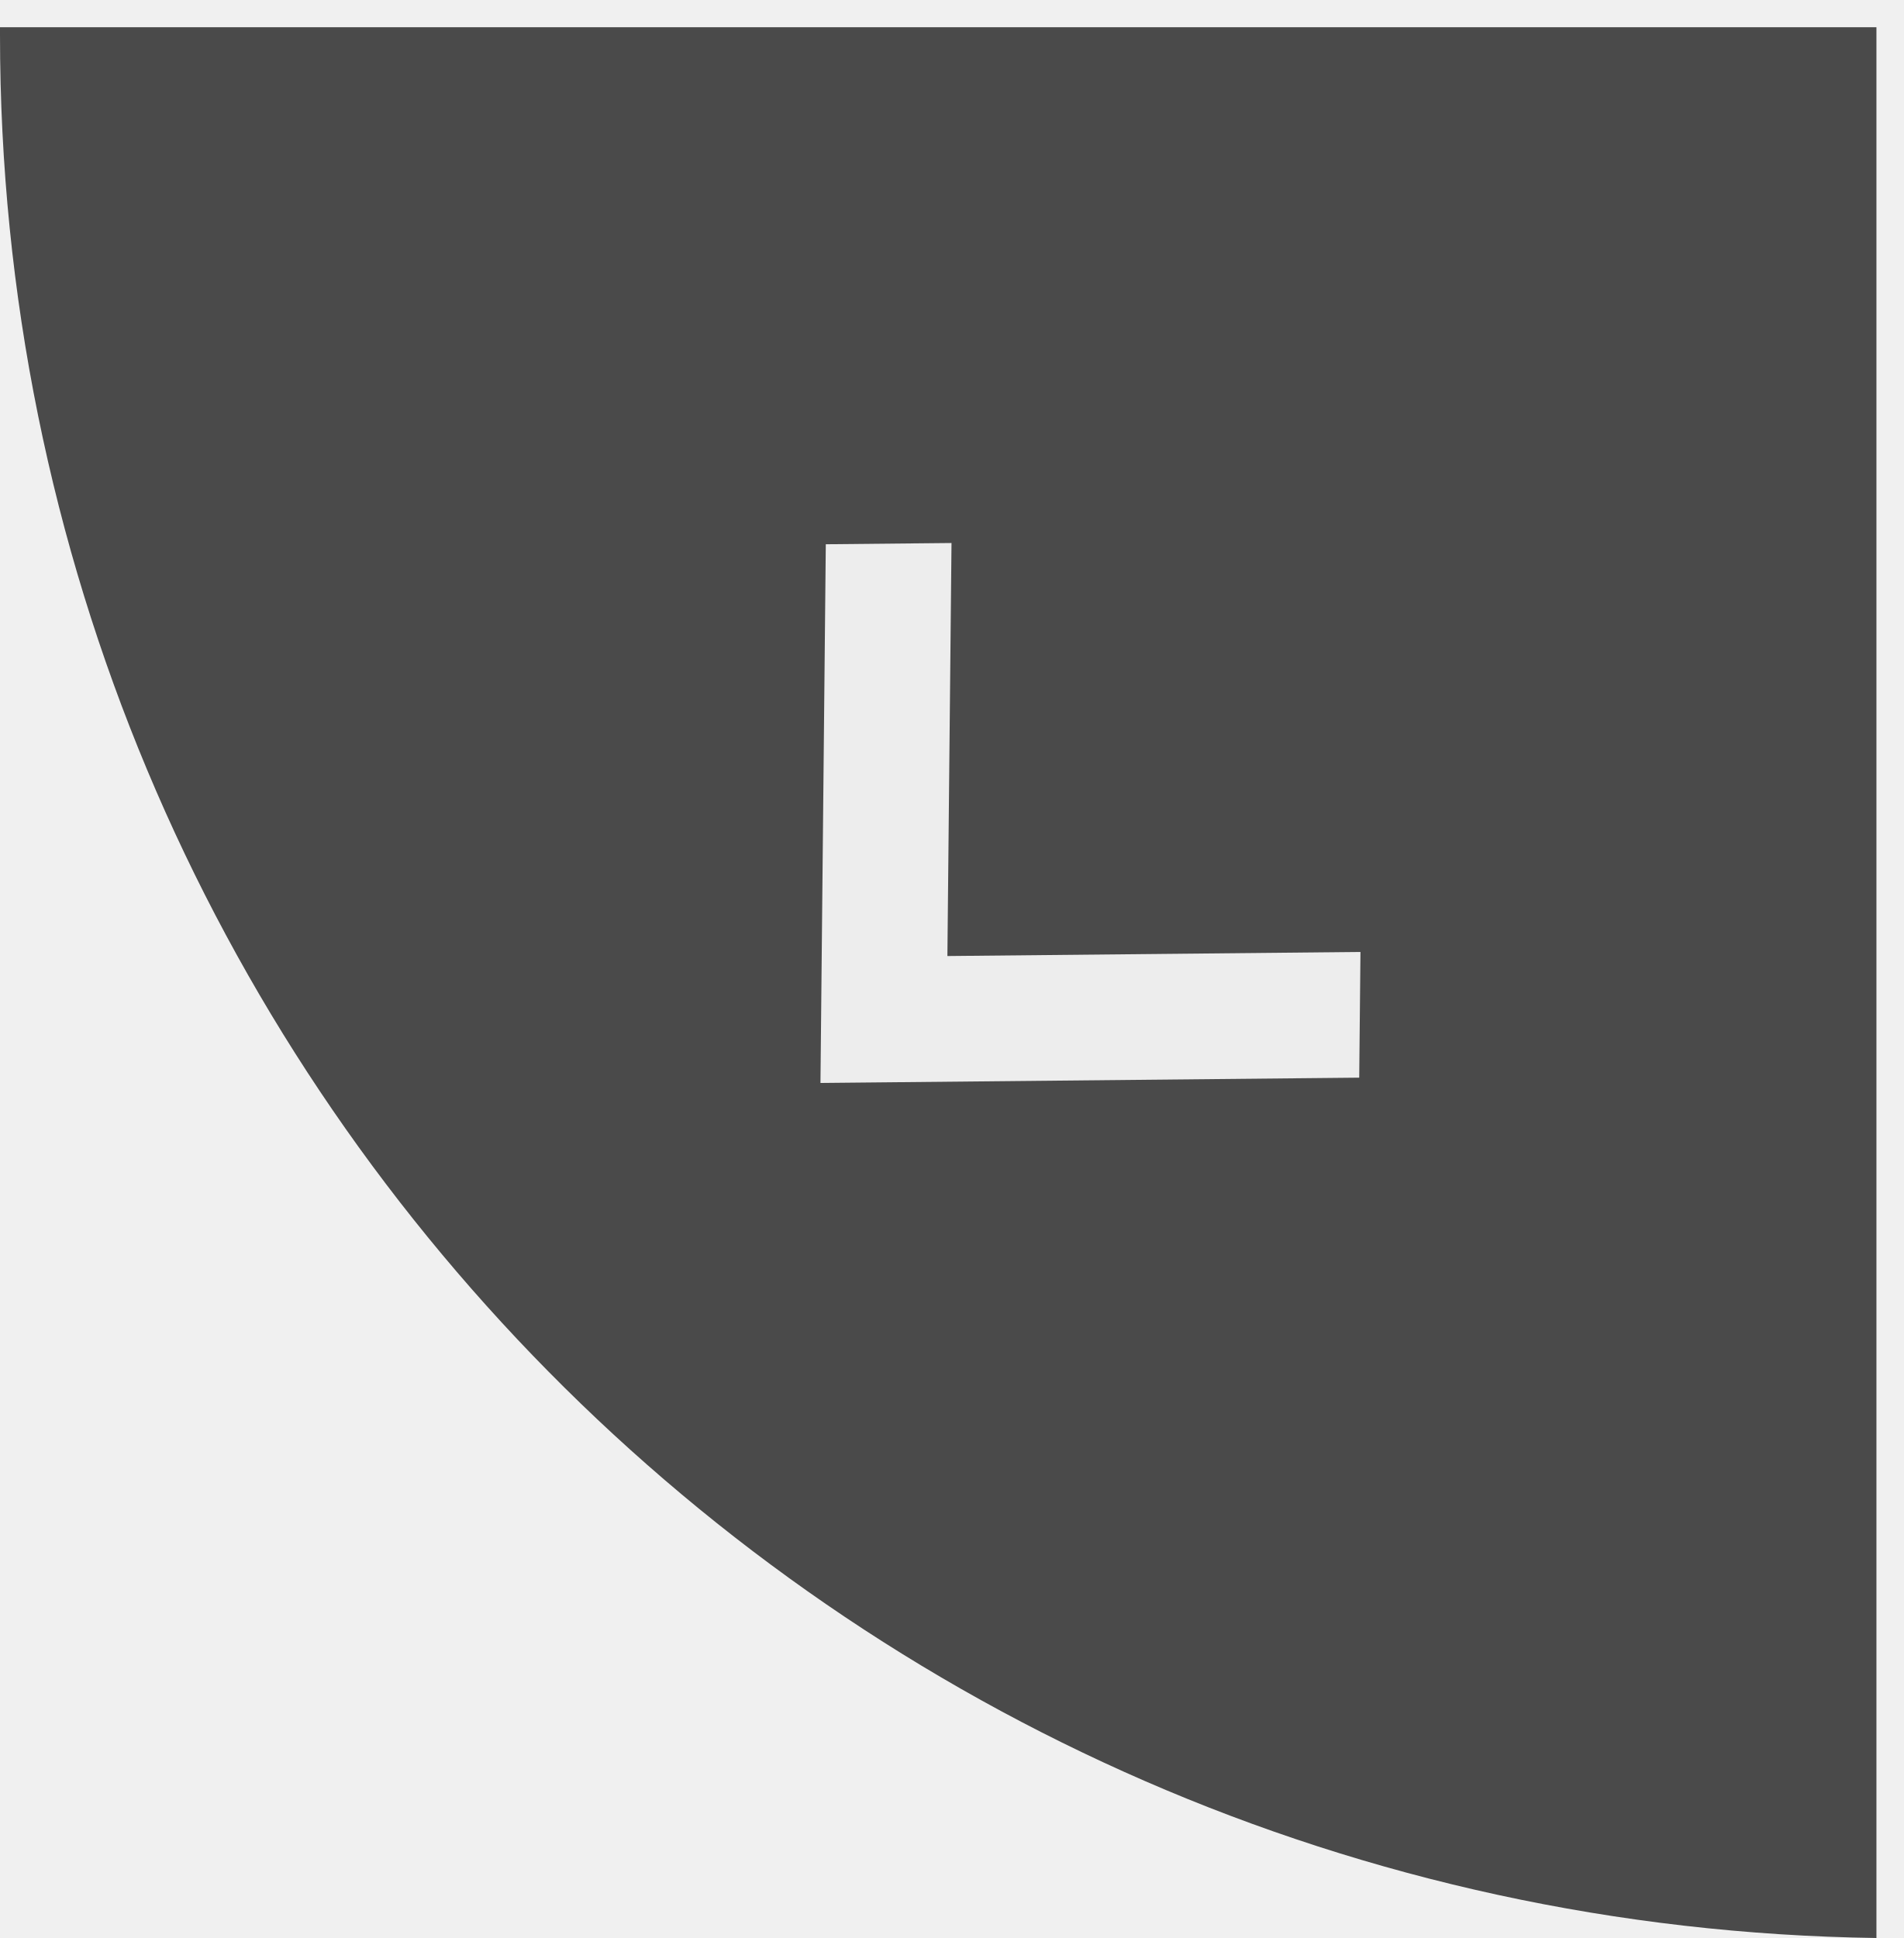
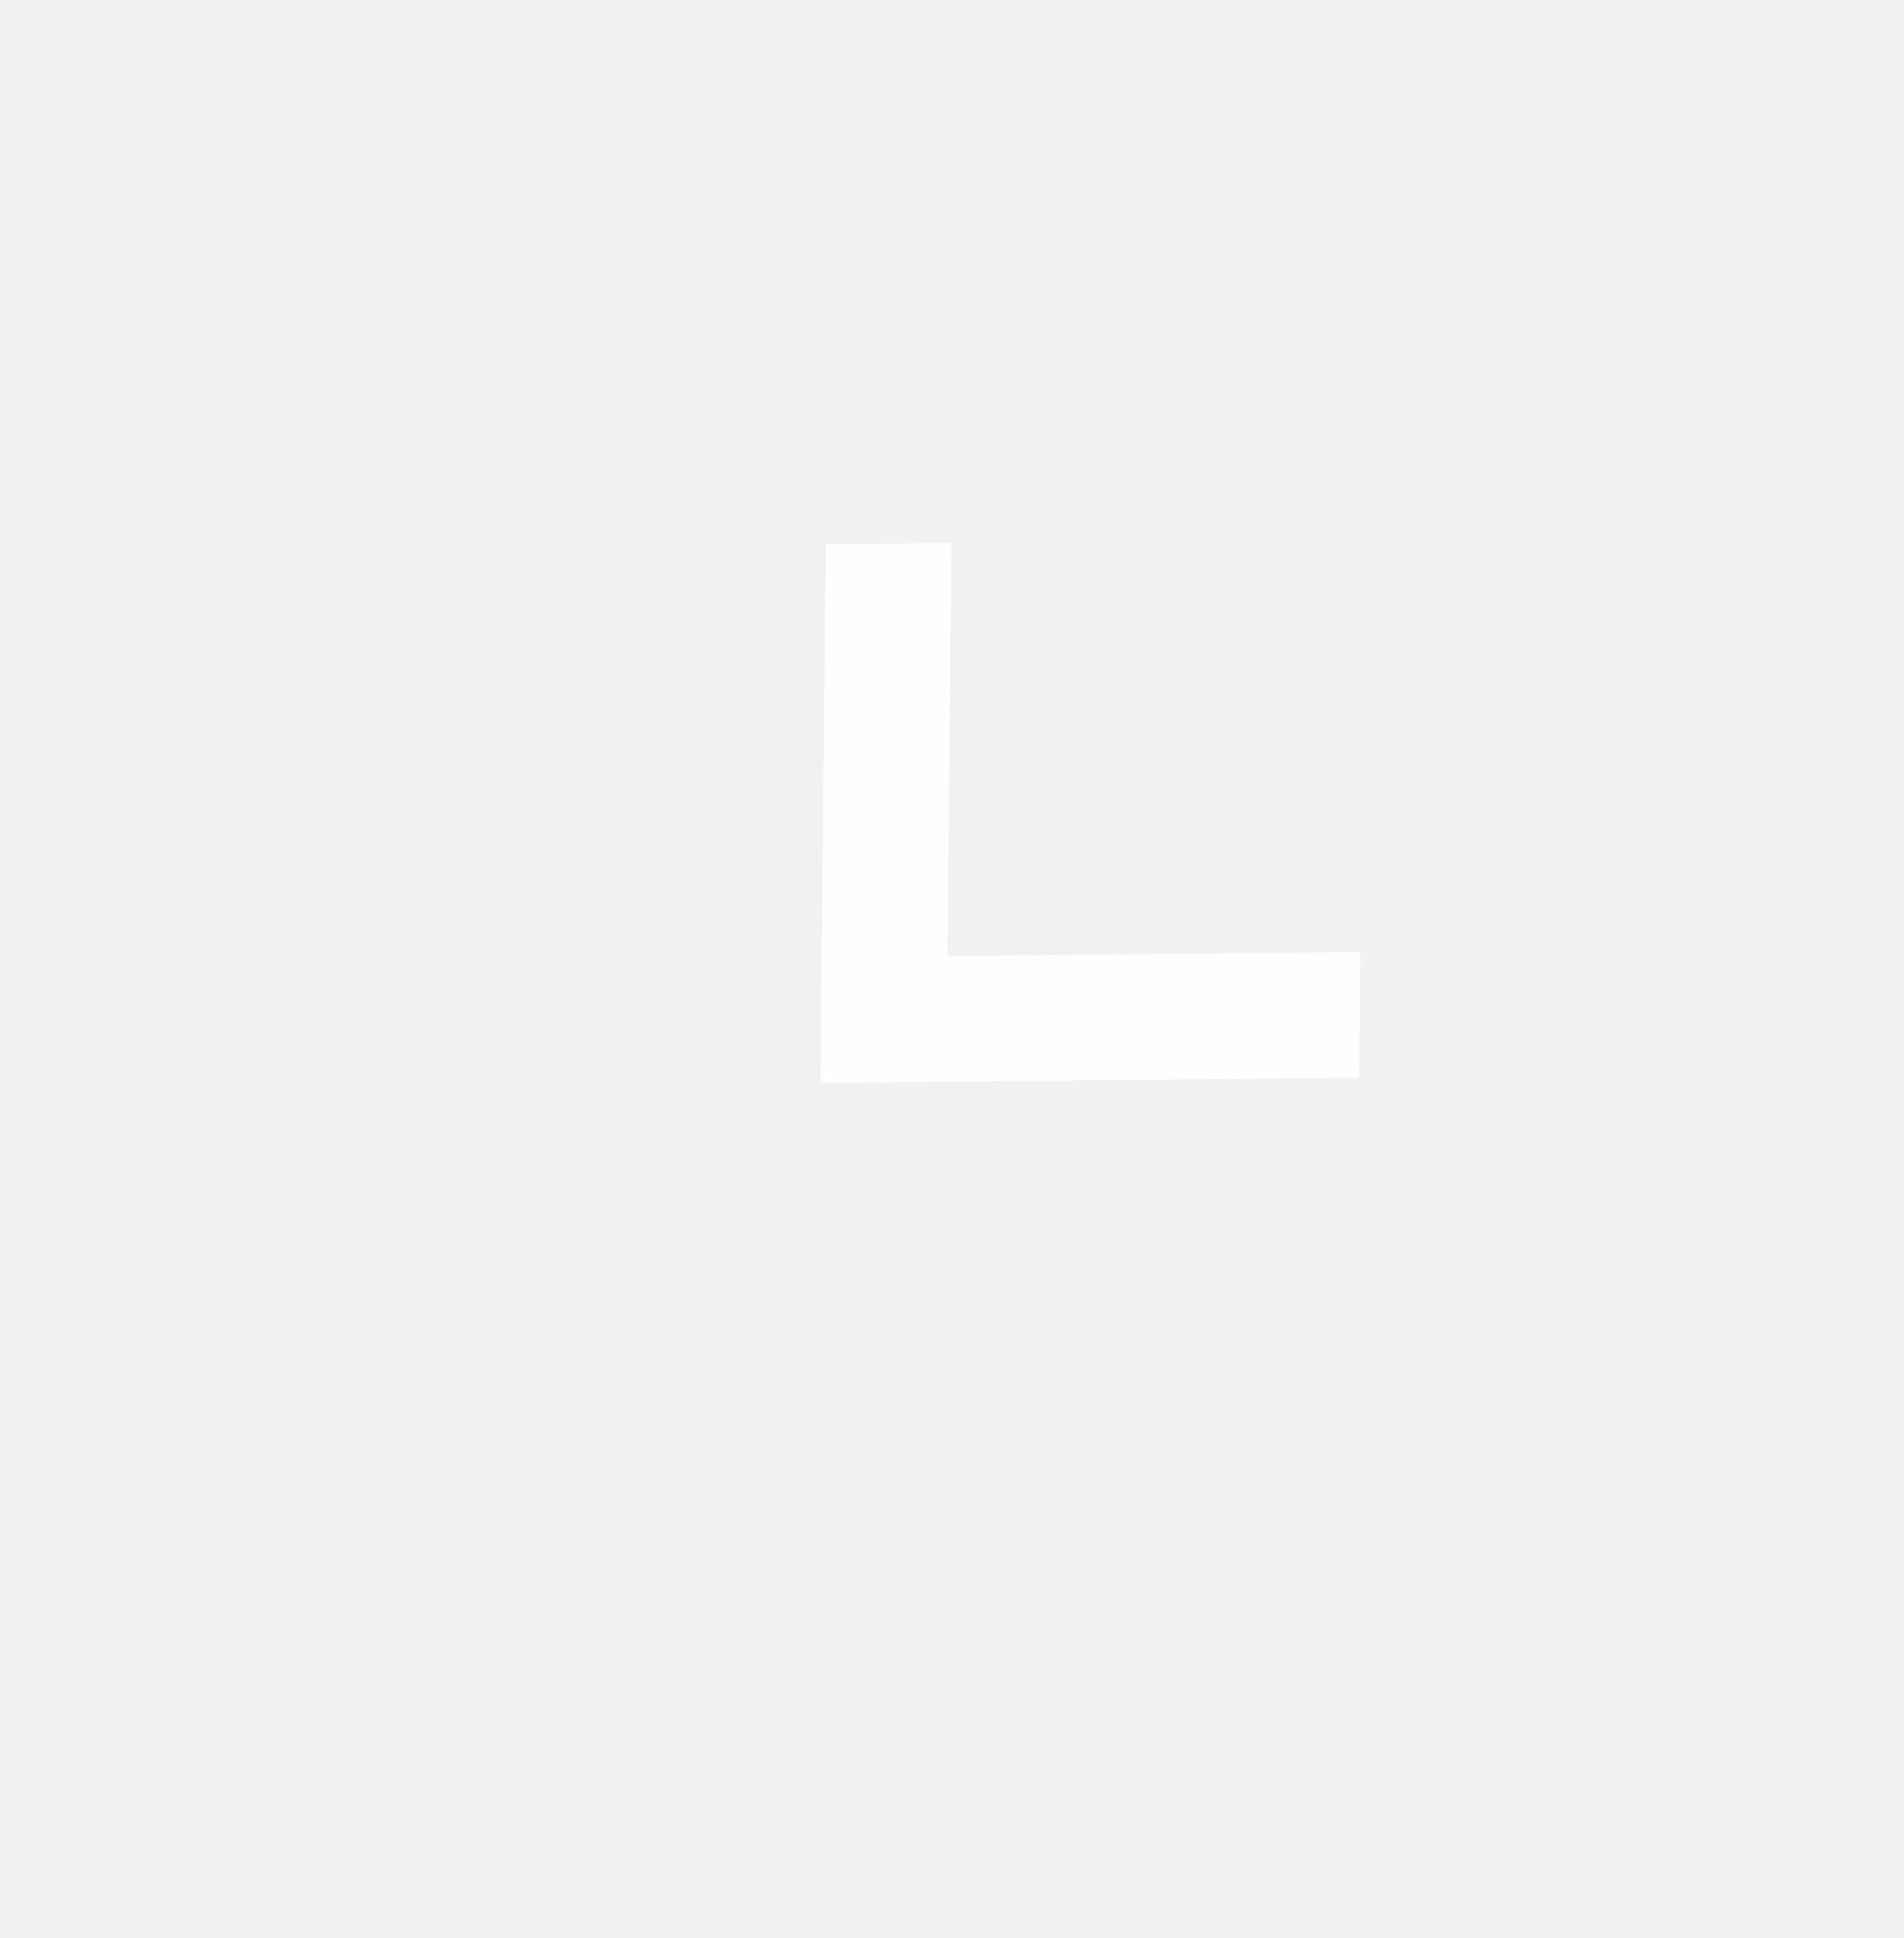
<svg xmlns="http://www.w3.org/2000/svg" width="55px" height="56px" viewBox="0 0 55 56" version="1.1">
  <defs />
  <g id="new" stroke="none" stroke-width="1" fill="none" fill-rule="evenodd">
-     <g id="arrow_left_hover" transform="translate(27.5, 28) scale(1, -1) translate(-27.5, -28) ">
-       <path d="M54.218,4.35207426e-14 L54.218,55.213 L0,55.213 C0,55.14 0,55.067 0,54.995 C0,24.88 24.203,0.418 54.218,4.39513877e-14 Z" id="Combined-Shape-Copy" fill="#4A4A4A" />
-       <polygon id="Shape-Copy-3" fill="#FFFFFF" opacity="0.897" transform="translate(28.55367, 29.55367) rotate(45) translate(-28.55367, -29.55367) " points="35.409 21.198 32.815 18.655 21.699 29.554 32.815 40.452 35.409 37.909 26.886 29.554" />
+     <g id="arrow_left_hover" transform="translate(27.5, 28) scale(1, -1) translate(-27.5, -28) " fill="#FFFFFF">
+       <path d="M54.218,4.35207426e-14 L54.218,55.213 L0,55.213 C0,55.14 0,55.067 0,54.995 C0,24.88 24.203,0.418 54.218,4.39513877e-14 Z" id="Combined-Shape-Copy" fill-opacity="0.05" />
+       <polygon id="Shape-Copy-3" opacity="0.897" transform="translate(28.55367, 29.55367) rotate(45) translate(-28.55367, -29.55367) " points="35.409 21.198 32.815 18.655 21.699 29.554 32.815 40.452 35.409 37.909 26.886 29.554" />
    </g>
  </g>
</svg>
